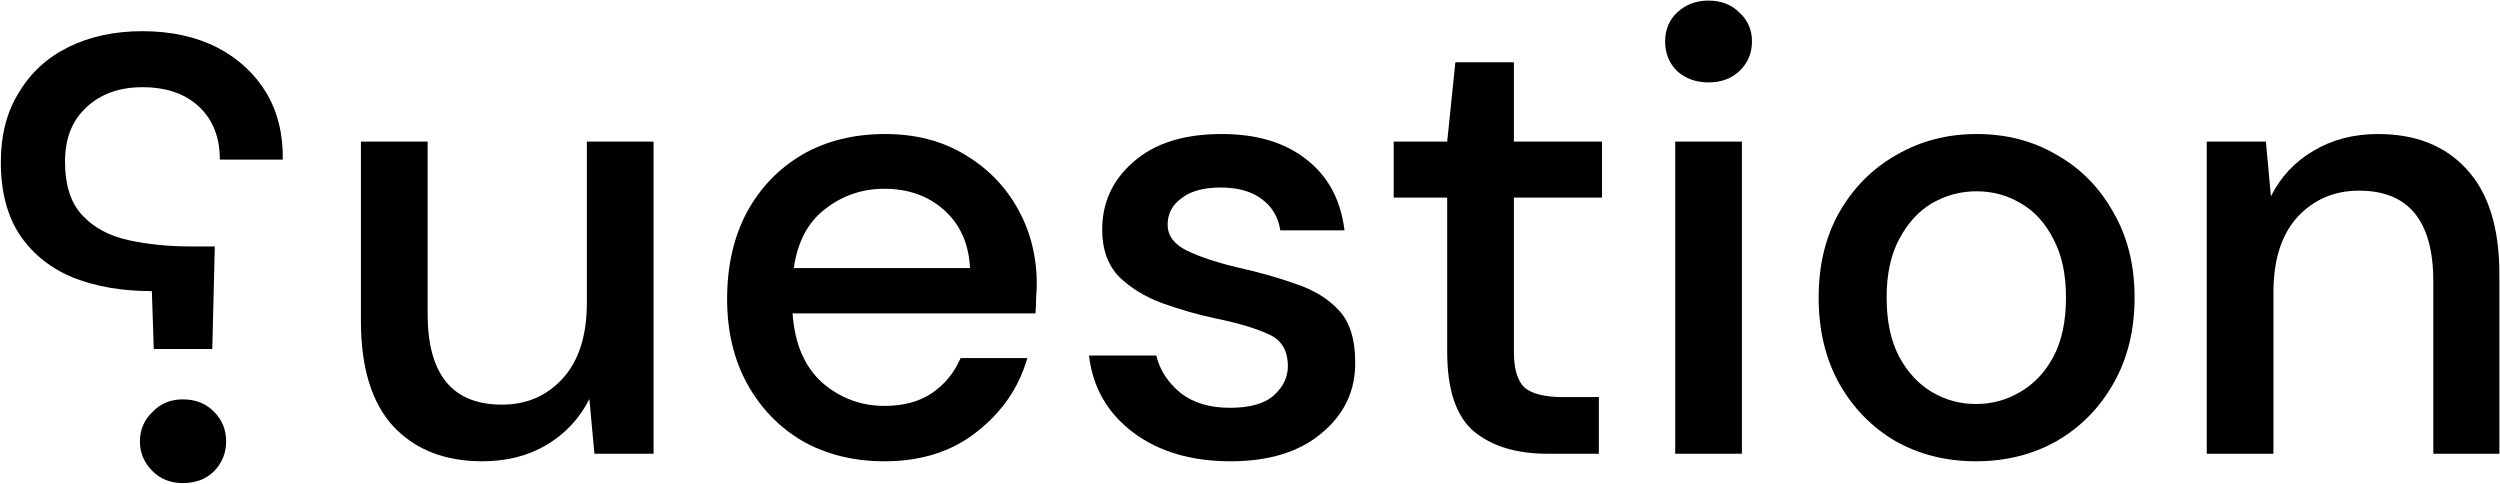
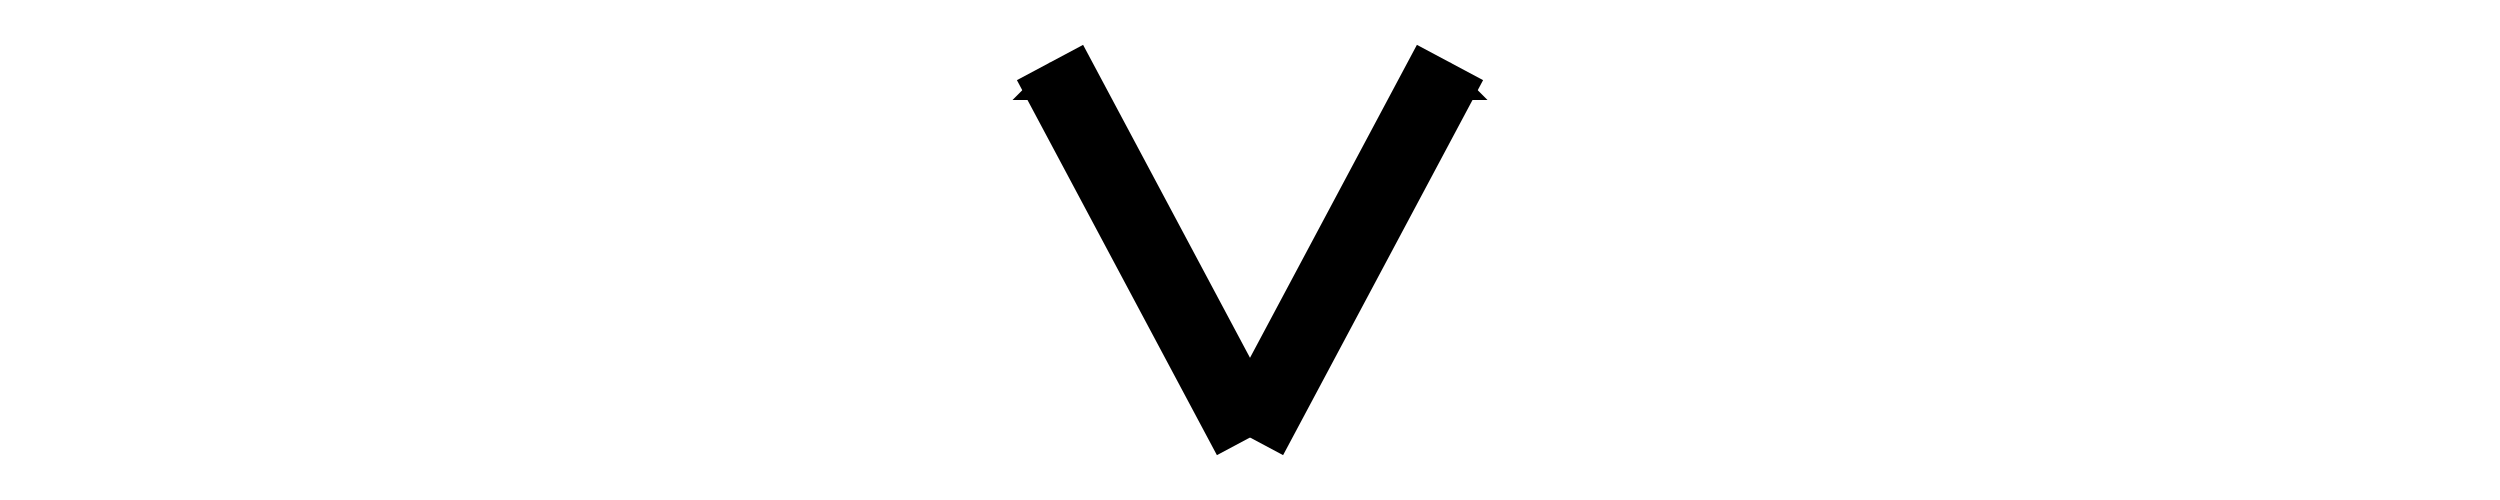
- <svg xmlns="http://www.w3.org/2000/svg" width="1956" height="378" viewBox="0 0 1956 378" fill="none">
-   <path d="M377.42 360.909C347.875 360.909 324.568 351.717 307.498 333.334C290.756 314.951 282.385 287.54 282.385 251.102V110.765H334.58V245.685C334.58 292.956 353.948 316.592 392.684 316.592C412.053 316.592 427.974 309.698 440.448 295.911C452.922 282.123 459.16 262.427 459.16 236.822V110.765H511.355V355H465.069L461.129 312.16C453.579 327.261 442.418 339.243 427.645 348.106C413.201 356.641 396.46 360.909 377.42 360.909Z" fill="black" />
-   <path d="M691.992 360.909C668.028 360.909 646.691 355.656 627.979 345.152C609.596 334.319 595.152 319.382 584.647 300.342C574.142 281.303 568.89 259.144 568.89 233.867C568.89 208.262 573.978 185.775 584.155 166.407C594.659 147.039 609.103 131.939 627.487 121.106C646.198 110.273 667.864 104.856 692.485 104.856C716.449 104.856 737.294 110.273 755.021 121.106C772.747 131.61 786.535 145.726 796.383 163.453C806.231 181.179 811.155 200.712 811.155 222.049C811.155 225.332 810.991 228.943 810.663 232.882C810.663 236.493 810.499 240.597 810.17 245.193H620.1C621.742 268.828 629.456 286.883 643.244 299.358C657.359 311.504 673.609 317.577 691.992 317.577C706.764 317.577 719.075 314.294 728.923 307.729C739.099 300.835 746.65 291.643 751.574 280.154H803.769C797.204 303.133 784.073 322.337 764.376 337.766C745.008 353.194 720.88 360.909 691.992 360.909ZM691.992 147.696C674.594 147.696 659.165 152.948 645.706 163.453C632.247 173.629 624.04 189.058 621.085 209.739H758.96C757.975 190.699 751.245 175.599 738.771 164.438C726.297 153.276 710.704 147.696 691.992 147.696Z" fill="black" />
-   <path d="M962.81 360.909C931.952 360.909 906.511 353.359 886.486 338.258C866.461 323.157 854.972 303.133 852.017 278.184H904.705C907.331 289.345 913.569 299.029 923.417 307.236C933.265 315.115 946.232 319.054 962.317 319.054C978.074 319.054 989.564 315.771 996.786 309.206C1004.01 302.64 1007.62 295.09 1007.62 286.555C1007.62 274.081 1002.53 265.71 992.354 261.442C982.506 256.846 968.718 252.743 950.992 249.132C937.204 246.177 923.417 242.238 909.629 237.314C896.17 232.39 884.845 225.496 875.653 216.633C866.79 207.441 862.358 195.131 862.358 179.702C862.358 158.365 870.565 140.638 886.979 126.522C903.392 112.078 926.371 104.856 955.916 104.856C983.162 104.856 1005.16 111.422 1021.9 124.552C1038.97 137.683 1048.98 156.231 1051.94 180.195H1001.71C1000.07 169.69 995.144 161.483 986.938 155.574C979.059 149.665 968.39 146.711 954.931 146.711C941.8 146.711 931.624 149.501 924.402 155.082C917.18 160.334 913.569 167.228 913.569 175.763C913.569 184.298 918.493 191.028 928.341 195.952C938.517 200.876 951.812 205.308 968.226 209.247C984.64 212.858 999.74 217.125 1013.53 222.049C1027.64 226.645 1038.97 233.539 1047.5 242.731C1056.04 251.922 1060.31 265.381 1060.31 283.108C1060.63 305.431 1051.94 323.978 1034.21 338.75C1016.81 353.523 993.011 360.909 962.81 360.909Z" fill="black" />
-   <path d="M1210.57 355C1186.61 355 1167.57 349.255 1153.45 337.766C1139.34 325.948 1132.28 305.102 1132.28 275.23V154.589H1090.42V110.765H1132.28L1138.68 48.721H1184.47V110.765H1253.41V154.589H1184.47V275.23C1184.47 288.689 1187.26 298.045 1192.85 303.297C1198.75 308.221 1208.77 310.683 1222.88 310.683H1250.95V355H1210.57Z" fill="black" />
-   <path d="M1336.78 64.478C1326.93 64.478 1318.72 61.524 1312.15 55.615C1305.92 49.378 1302.8 41.664 1302.8 32.472C1302.8 23.28 1305.92 15.73 1312.15 9.821C1318.72 3.584 1326.93 0.465 1336.78 0.465C1346.62 0.465 1354.67 3.584 1360.9 9.821C1367.47 15.73 1370.75 23.28 1370.75 32.472C1370.75 41.664 1367.47 49.378 1360.9 55.615C1354.67 61.524 1346.62 64.478 1336.78 64.478ZM1310.68 355V110.765H1362.87V355H1310.68Z" fill="black" />
-   <path d="M1546.01 360.909C1522.71 360.909 1501.7 355.656 1482.99 345.152C1464.6 334.319 1449.99 319.382 1439.16 300.342C1428.33 280.974 1422.91 258.488 1422.91 232.882C1422.91 207.277 1428.33 184.955 1439.16 165.915C1450.32 146.547 1465.26 131.61 1483.97 121.106C1502.68 110.273 1523.53 104.856 1546.51 104.856C1569.81 104.856 1590.66 110.273 1609.04 121.106C1627.75 131.61 1642.53 146.547 1653.36 165.915C1664.52 184.955 1670.1 207.277 1670.1 232.882C1670.1 258.488 1664.52 280.974 1653.36 300.342C1642.53 319.382 1627.75 334.319 1609.04 345.152C1590.33 355.656 1569.32 360.909 1546.01 360.909ZM1546.01 316.1C1558.49 316.1 1569.98 312.981 1580.48 306.744C1591.32 300.507 1600.02 291.315 1606.58 279.169C1613.15 266.695 1616.43 251.266 1616.43 232.882C1616.43 214.499 1613.15 199.234 1606.58 187.088C1600.34 174.614 1591.81 165.258 1580.98 159.021C1570.47 152.784 1558.98 149.665 1546.51 149.665C1534.03 149.665 1522.38 152.784 1511.55 159.021C1501.04 165.258 1492.51 174.614 1485.94 187.088C1479.37 199.234 1476.09 214.499 1476.09 232.882C1476.09 251.266 1479.37 266.695 1485.94 279.169C1492.51 291.315 1501.04 300.507 1511.55 306.744C1522.05 312.981 1533.54 316.1 1546.01 316.1Z" fill="black" />
-   <path d="M1726.55 355V110.765H1772.83L1776.77 153.605C1784.32 138.504 1795.32 126.686 1809.76 118.151C1824.54 109.288 1841.44 104.856 1860.48 104.856C1890.03 104.856 1913.17 114.048 1929.91 132.431C1946.98 150.814 1955.52 178.225 1955.52 214.663V355H1903.81V220.08C1903.81 172.809 1884.45 149.173 1845.71 149.173C1826.34 149.173 1810.26 156.067 1797.45 169.854C1784.98 183.642 1778.74 203.338 1778.74 228.943V355H1726.55Z" fill="black" />
-   <path d="M166.094 273.071L168.064 192.809H149.352C131.625 192.809 115.376 191.167 100.604 187.885C85.503 184.602 73.521 178.201 64.658 168.681C55.466 159.161 50.87 145.045 50.87 126.333C50.87 108.278 56.451 94.163 67.612 83.986C78.773 73.482 93.382 68.229 111.437 68.229C130.148 68.229 144.92 73.317 155.753 83.494C166.586 93.67 172.003 107.458 172.003 124.856H221.244C221.572 105.16 217.305 87.761 208.441 72.661C199.25 57.56 186.447 45.742 170.033 37.207C153.291 28.672 133.759 24.405 111.437 24.405C89.771 24.405 70.567 28.508 53.825 36.715C37.083 44.922 24.116 56.74 14.924 72.168C5.404 87.269 0.645 105.488 0.645 126.826C0.645 150.133 5.733 169.337 15.909 184.438C26.086 199.21 40.037 210.207 57.764 217.429C75.491 224.323 95.844 227.77 118.823 227.77L120.3 273.071H166.094ZM142.951 377.955C153.127 377.955 161.334 374.836 167.571 368.599C173.808 362.033 176.927 354.319 176.927 345.456C176.927 336.264 173.808 328.549 167.571 322.312C161.334 315.747 153.127 312.464 142.951 312.464C133.431 312.464 125.552 315.747 119.315 322.312C112.75 328.549 109.467 336.264 109.467 345.456C109.467 354.319 112.75 362.033 119.315 368.599C125.552 374.836 133.431 377.955 142.951 377.955Z" fill="black" />
+ <svg xmlns="http://www.w3.org/2000/svg" width="2000" height="400" viewBox="0 0 2000 400" fill="none">
+   <g transform="translate(1000, 350)">
+     <line x1="0" y1="0" x2="-160" y2="-300" stroke="black" stroke-width="60" />
+     <polygon points="-190,-270 -160,-300 -130,-270" fill="black" />
+     <line x1="0" y1="0" x2="160" y2="-300" stroke="black" stroke-width="60" />
+     <polygon points="130,-270 160,-300 190,-270" fill="black" />
+   </g>
</svg>
